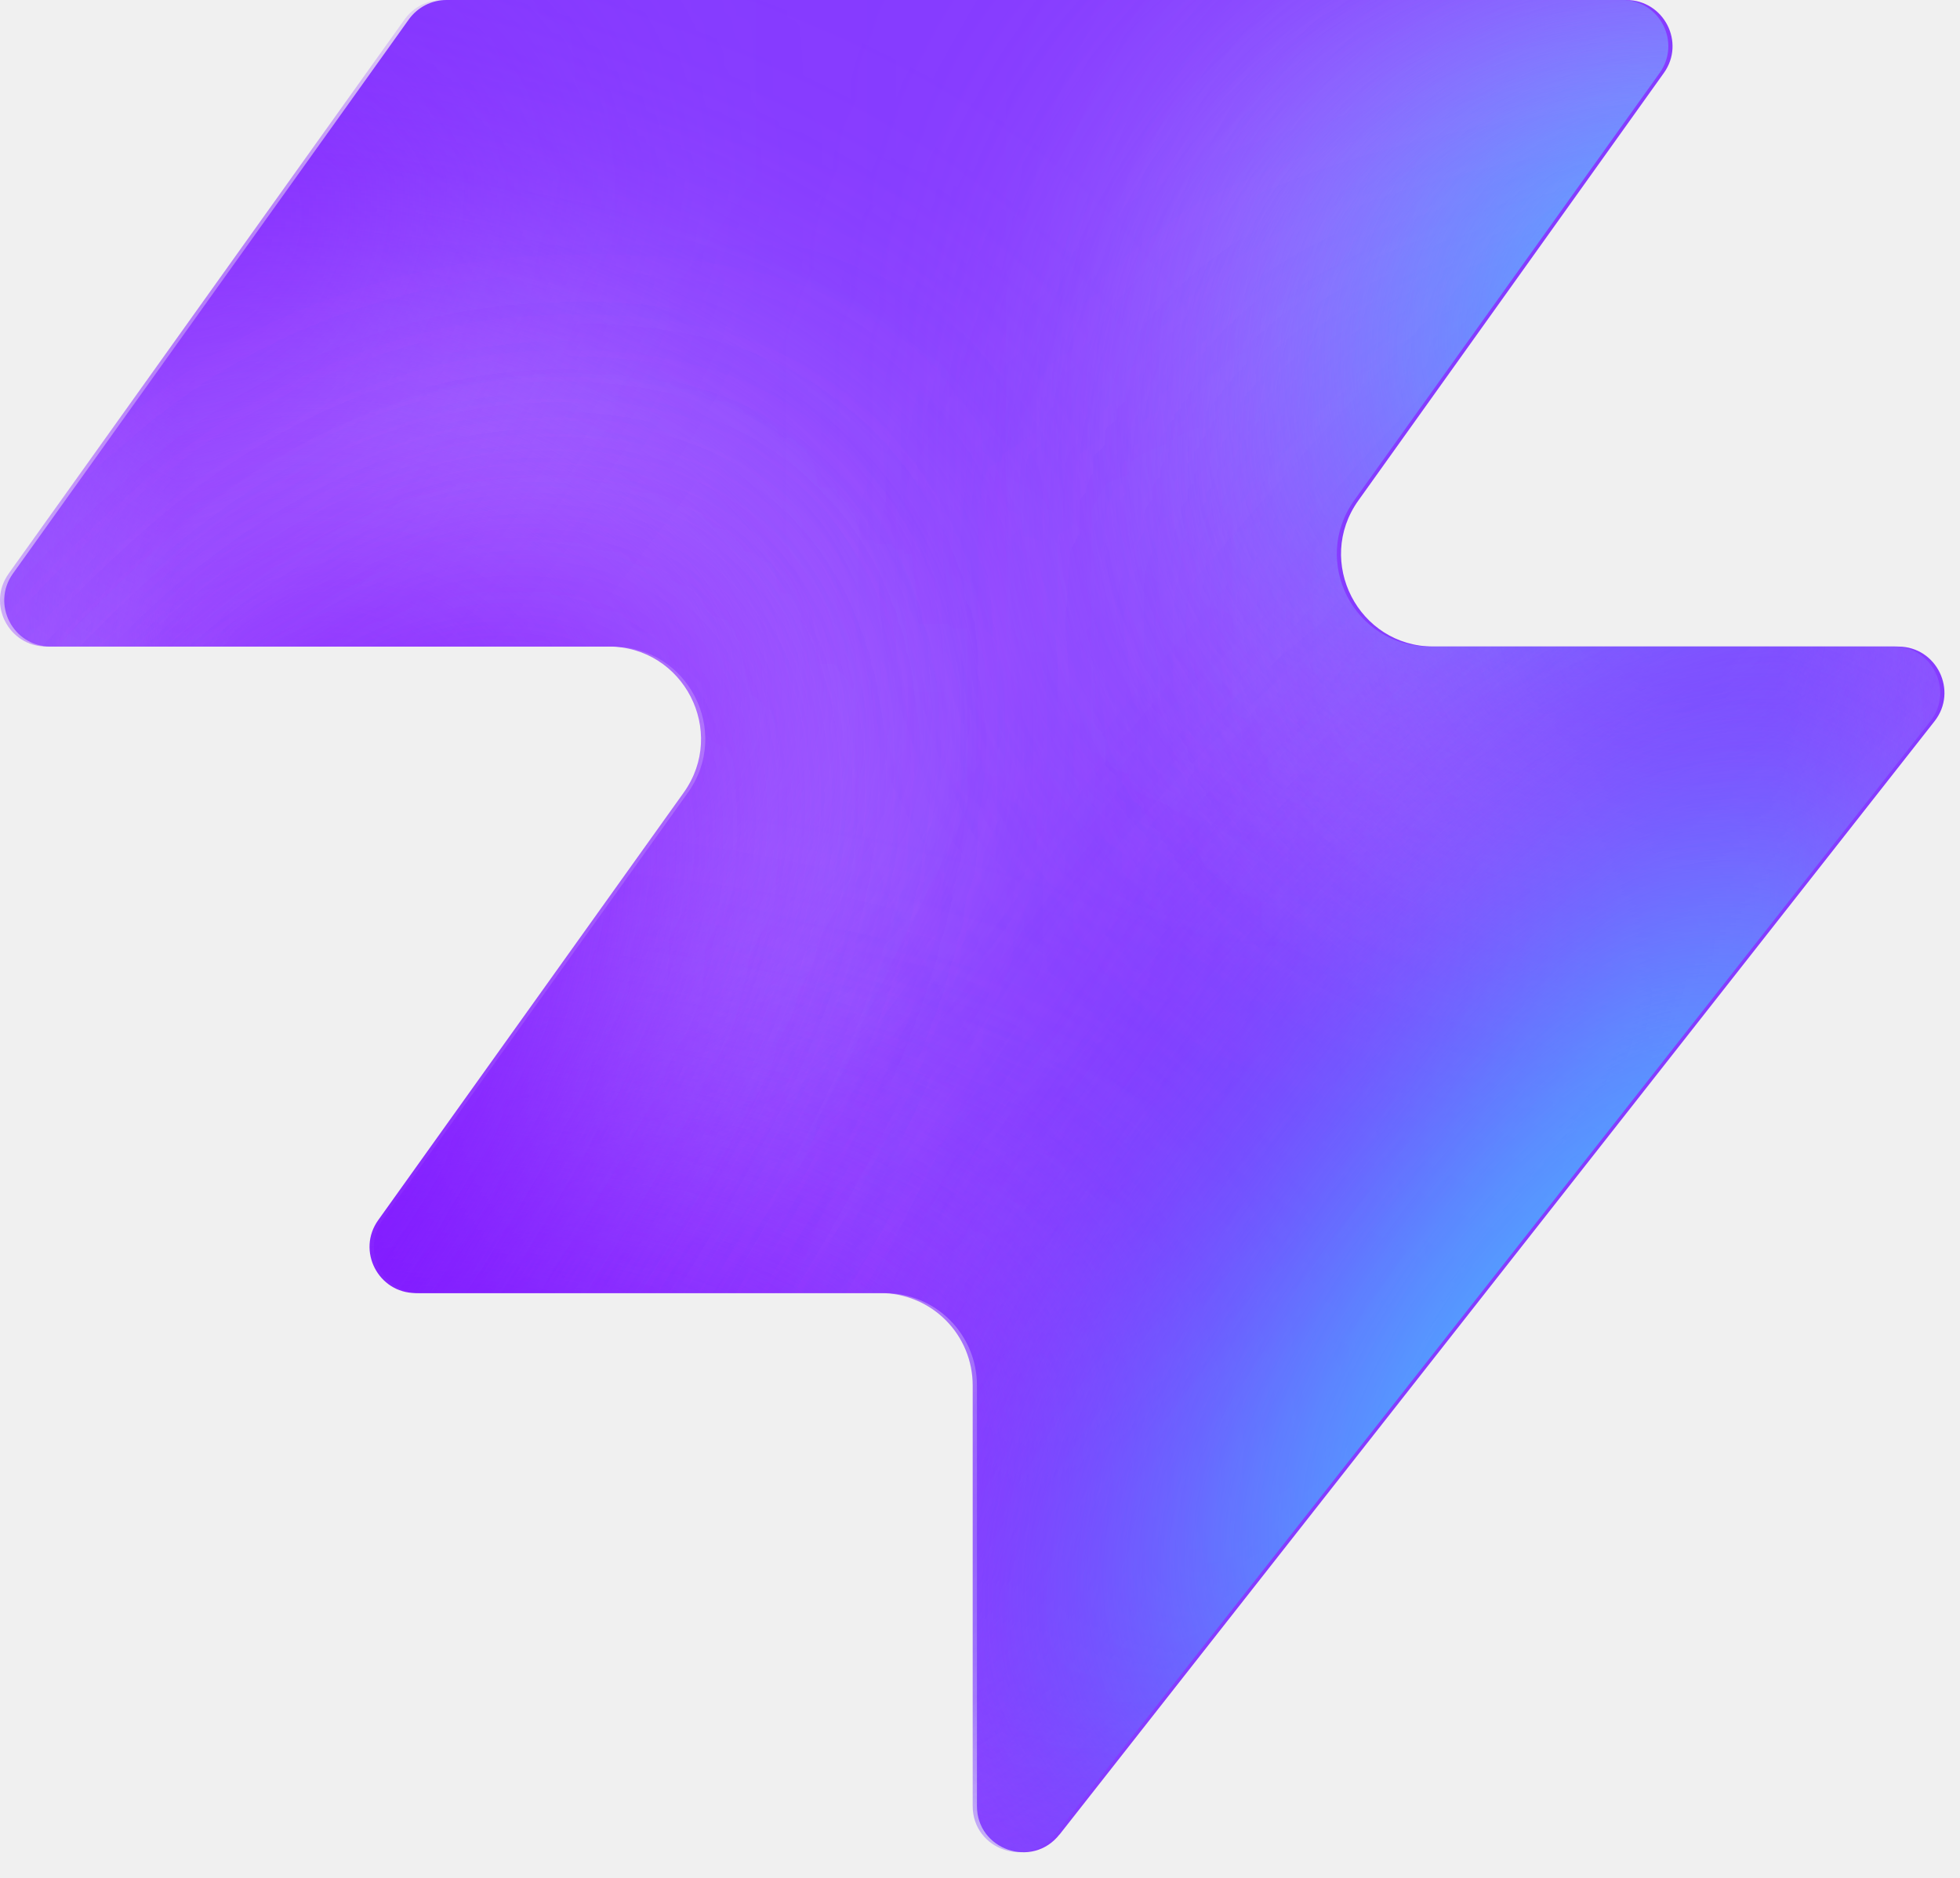
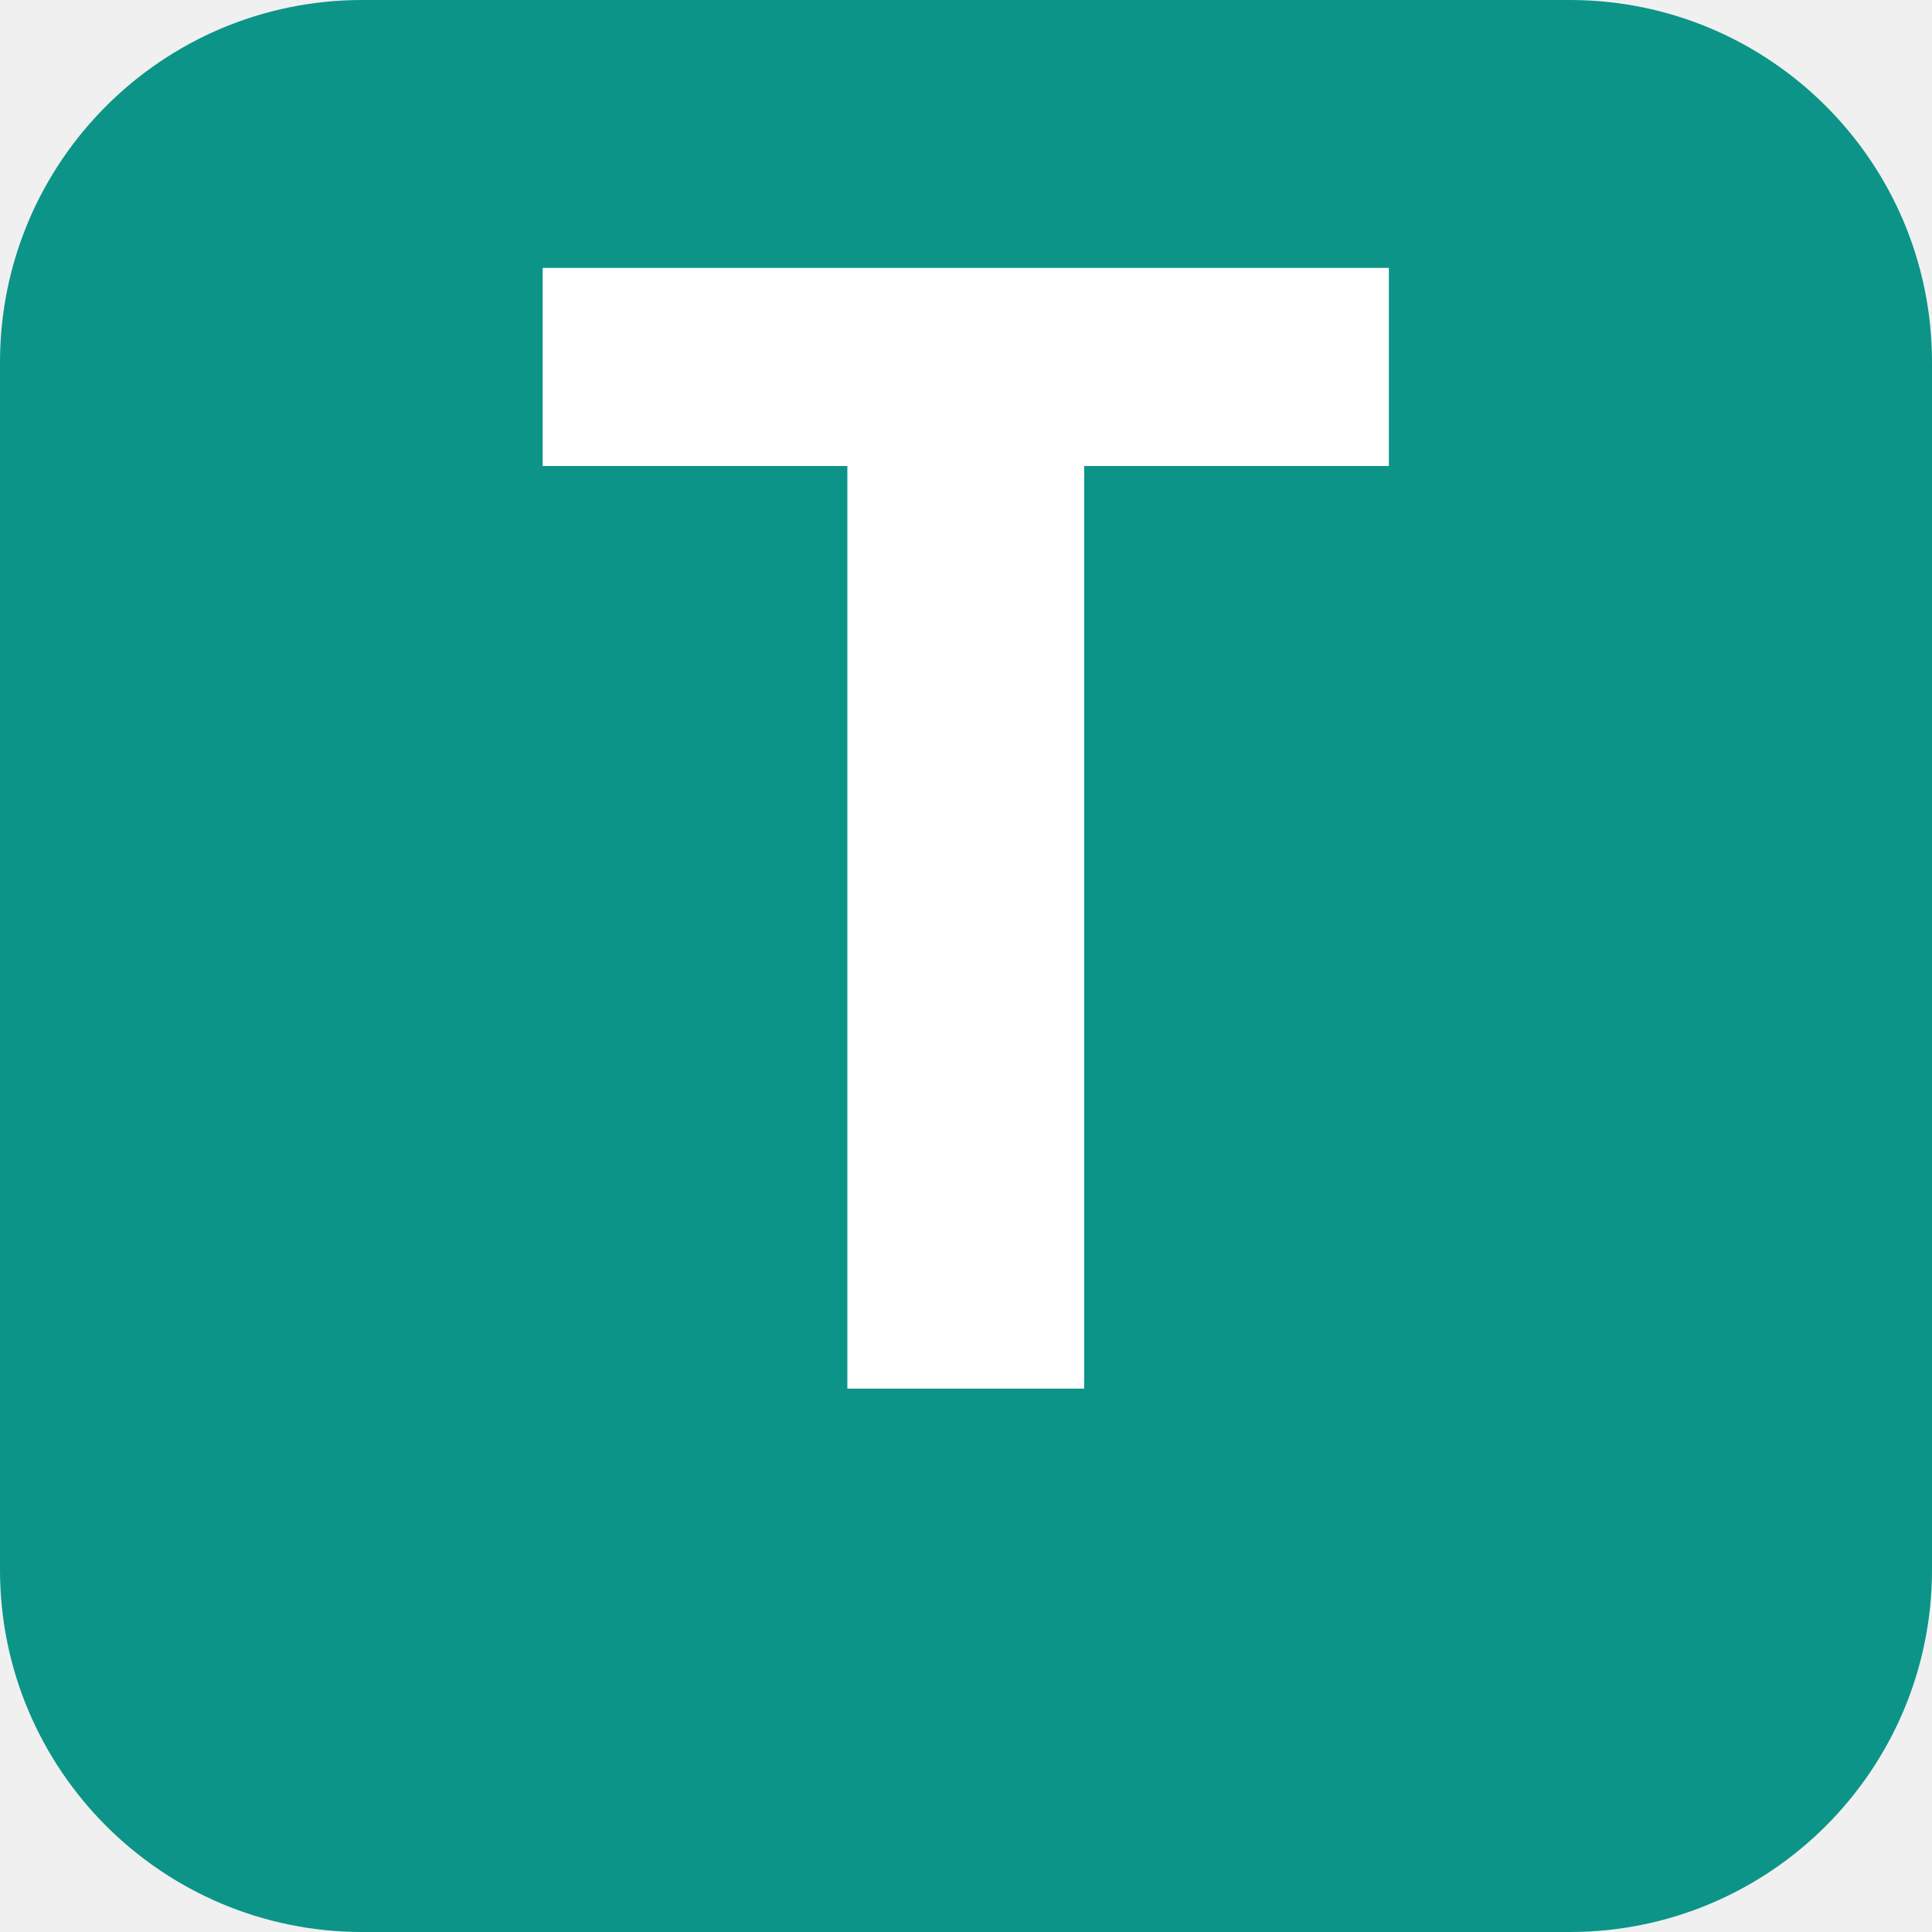
- <svg xmlns="http://www.w3.org/2000/svg" width="48" height="46" fill="none" viewBox="0 0 48 46">
-   <path fill="#863bff" d="M25.946 44.938c-.664.845-2.021.375-2.021-.698V33.937a2.26 2.26 0 0 0-2.262-2.262H10.287c-.92 0-1.456-1.04-.92-1.788l7.48-10.471c1.07-1.497 0-3.578-1.842-3.578H1.237c-.92 0-1.456-1.04-.92-1.788L10.013.474c.214-.297.556-.474.92-.474h28.894c.92 0 1.456 1.04.92 1.788l-7.48 10.471c-1.07 1.498 0 3.579 1.842 3.579h11.377c.943 0 1.473 1.088.89 1.83L25.947 44.94z" style="fill:#863bff;fill:color(display-p3 .525 .23 1);fill-opacity:1" />
-   <mask id="a" width="48" height="46" x="0" y="0" maskUnits="userSpaceOnUse" style="mask-type:alpha">
-     <path fill="#000" d="M25.842 44.938c-.664.844-2.021.375-2.021-.698V33.937a2.26 2.26 0 0 0-2.262-2.262H10.183c-.92 0-1.456-1.04-.92-1.788l7.48-10.471c1.07-1.498 0-3.579-1.842-3.579H1.133c-.92 0-1.456-1.04-.92-1.787L9.91.473c.214-.297.556-.474.92-.474h28.894c.92 0 1.456 1.04.92 1.788l-7.48 10.471c-1.07 1.498 0 3.578 1.842 3.578h11.377c.943 0 1.473 1.088.89 1.832L25.843 44.94z" style="fill:#000;fill-opacity:1" />
-   </mask>
-   <g mask="url(#a)">
-     <g filter="url(#b)">
-       <ellipse cx="5.508" cy="14.704" fill="#ede6ff" rx="5.508" ry="14.704" style="fill:#ede6ff;fill:color(display-p3 .927 .903 1);fill-opacity:1" transform="matrix(.00324 1 1 -.00324 -4.47 31.516)" />
-     </g>
-     <g filter="url(#c)">
-       <ellipse cx="10.399" cy="29.851" fill="#ede6ff" rx="10.399" ry="29.851" style="fill:#ede6ff;fill:color(display-p3 .927 .903 1);fill-opacity:1" transform="matrix(.00324 1 1 -.00324 -39.328 7.883)" />
-     </g>
-     <g filter="url(#d)">
-       <ellipse cx="5.508" cy="30.487" fill="#7e14ff" rx="5.508" ry="30.487" style="fill:#7e14ff;fill:color(display-p3 .492 .077 1);fill-opacity:1" transform="rotate(89.814 -25.913 -14.639)scale(1 -1)" />
-     </g>
-     <g filter="url(#e)">
-       <ellipse cx="5.508" cy="30.599" fill="#7e14ff" rx="5.508" ry="30.599" style="fill:#7e14ff;fill:color(display-p3 .492 .077 1);fill-opacity:1" transform="rotate(89.814 -32.644 -3.334)scale(1 -1)" />
-     </g>
-     <g filter="url(#f)">
-       <ellipse cx="5.508" cy="30.599" fill="#7e14ff" rx="5.508" ry="30.599" style="fill:#7e14ff;fill:color(display-p3 .492 .077 1);fill-opacity:1" transform="matrix(.00324 1 1 -.00324 -34.34 30.47)" />
-     </g>
-     <g filter="url(#g)">
-       <ellipse cx="14.072" cy="22.078" fill="#ede6ff" rx="14.072" ry="22.078" style="fill:#ede6ff;fill:color(display-p3 .927 .903 1);fill-opacity:1" transform="rotate(93.35 24.506 48.493)scale(-1 1)" />
-     </g>
-     <g filter="url(#h)">
-       <ellipse cx="3.47" cy="21.501" fill="#7e14ff" rx="3.47" ry="21.501" style="fill:#7e14ff;fill:color(display-p3 .492 .077 1);fill-opacity:1" transform="rotate(89.009 28.708 47.59)scale(-1 1)" />
-     </g>
-     <g filter="url(#i)">
-       <ellipse cx="3.47" cy="21.501" fill="#7e14ff" rx="3.47" ry="21.501" style="fill:#7e14ff;fill:color(display-p3 .492 .077 1);fill-opacity:1" transform="rotate(89.009 28.708 47.59)scale(-1 1)" />
-     </g>
-     <g filter="url(#j)">
-       <ellipse cx=".387" cy="8.972" fill="#7e14ff" rx="4.407" ry="29.108" style="fill:#7e14ff;fill:color(display-p3 .492 .077 1);fill-opacity:1" transform="rotate(39.51 .387 8.972)" />
-     </g>
-     <g filter="url(#k)">
-       <ellipse cx="47.523" cy="-6.092" fill="#7e14ff" rx="4.407" ry="29.108" style="fill:#7e14ff;fill:color(display-p3 .492 .077 1);fill-opacity:1" transform="rotate(37.892 47.523 -6.092)" />
-     </g>
-     <g filter="url(#l)">
-       <ellipse cx="41.412" cy="6.333" fill="#47bfff" rx="5.971" ry="9.665" style="fill:#47bfff;fill:color(display-p3 .28 .748 1);fill-opacity:1" transform="rotate(37.892 41.412 6.333)" />
-     </g>
-     <g filter="url(#m)">
-       <ellipse cx="-1.879" cy="38.332" fill="#7e14ff" rx="4.407" ry="29.108" style="fill:#7e14ff;fill:color(display-p3 .492 .077 1);fill-opacity:1" transform="rotate(37.892 -1.88 38.332)" />
-     </g>
-     <g filter="url(#n)">
-       <ellipse cx="-1.879" cy="38.332" fill="#7e14ff" rx="4.407" ry="29.108" style="fill:#7e14ff;fill:color(display-p3 .492 .077 1);fill-opacity:1" transform="rotate(37.892 -1.88 38.332)" />
-     </g>
-     <g filter="url(#o)">
-       <ellipse cx="35.651" cy="29.907" fill="#7e14ff" rx="4.407" ry="29.108" style="fill:#7e14ff;fill:color(display-p3 .492 .077 1);fill-opacity:1" transform="rotate(37.892 35.651 29.907)" />
-     </g>
-     <g filter="url(#p)">
-       <ellipse cx="38.418" cy="32.4" fill="#47bfff" rx="5.971" ry="15.297" style="fill:#47bfff;fill:color(display-p3 .28 .748 1);fill-opacity:1" transform="rotate(37.892 38.418 32.4)" />
-     </g>
-   </g>
-   <defs>
-     <filter id="b" width="60.045" height="41.654" x="-19.77" y="16.149" color-interpolation-filters="sRGB" filterUnits="userSpaceOnUse">
-       <feFlood flood-opacity="0" result="BackgroundImageFix" />
-       <feBlend in="SourceGraphic" in2="BackgroundImageFix" result="shape" />
-       <feGaussianBlur result="effect1_foregroundBlur_2002_17158" stdDeviation="7.659" />
-     </filter>
-     <filter id="c" width="90.34" height="51.437" x="-54.613" y="-7.533" color-interpolation-filters="sRGB" filterUnits="userSpaceOnUse">
-       <feFlood flood-opacity="0" result="BackgroundImageFix" />
-       <feBlend in="SourceGraphic" in2="BackgroundImageFix" result="shape" />
-       <feGaussianBlur result="effect1_foregroundBlur_2002_17158" stdDeviation="7.659" />
-     </filter>
-     <filter id="d" width="79.355" height="29.4" x="-49.64" y="2.03" color-interpolation-filters="sRGB" filterUnits="userSpaceOnUse">
-       <feFlood flood-opacity="0" result="BackgroundImageFix" />
-       <feBlend in="SourceGraphic" in2="BackgroundImageFix" result="shape" />
-       <feGaussianBlur result="effect1_foregroundBlur_2002_17158" stdDeviation="4.596" />
-     </filter>
-     <filter id="e" width="79.579" height="29.4" x="-45.045" y="20.029" color-interpolation-filters="sRGB" filterUnits="userSpaceOnUse">
-       <feFlood flood-opacity="0" result="BackgroundImageFix" />
-       <feBlend in="SourceGraphic" in2="BackgroundImageFix" result="shape" />
-       <feGaussianBlur result="effect1_foregroundBlur_2002_17158" stdDeviation="4.596" />
-     </filter>
-     <filter id="f" width="79.579" height="29.4" x="-43.513" y="21.178" color-interpolation-filters="sRGB" filterUnits="userSpaceOnUse">
-       <feFlood flood-opacity="0" result="BackgroundImageFix" />
-       <feBlend in="SourceGraphic" in2="BackgroundImageFix" result="shape" />
-       <feGaussianBlur result="effect1_foregroundBlur_2002_17158" stdDeviation="4.596" />
-     </filter>
-     <filter id="g" width="74.749" height="58.852" x="15.756" y="-17.901" color-interpolation-filters="sRGB" filterUnits="userSpaceOnUse">
-       <feFlood flood-opacity="0" result="BackgroundImageFix" />
-       <feBlend in="SourceGraphic" in2="BackgroundImageFix" result="shape" />
-       <feGaussianBlur result="effect1_foregroundBlur_2002_17158" stdDeviation="7.659" />
-     </filter>
-     <filter id="h" width="61.377" height="25.362" x="23.548" y="2.284" color-interpolation-filters="sRGB" filterUnits="userSpaceOnUse">
-       <feFlood flood-opacity="0" result="BackgroundImageFix" />
-       <feBlend in="SourceGraphic" in2="BackgroundImageFix" result="shape" />
-       <feGaussianBlur result="effect1_foregroundBlur_2002_17158" stdDeviation="4.596" />
-     </filter>
-     <filter id="i" width="61.377" height="25.362" x="23.548" y="2.284" color-interpolation-filters="sRGB" filterUnits="userSpaceOnUse">
-       <feFlood flood-opacity="0" result="BackgroundImageFix" />
-       <feBlend in="SourceGraphic" in2="BackgroundImageFix" result="shape" />
-       <feGaussianBlur result="effect1_foregroundBlur_2002_17158" stdDeviation="4.596" />
-     </filter>
-     <filter id="j" width="56.045" height="63.649" x="-27.636" y="-22.853" color-interpolation-filters="sRGB" filterUnits="userSpaceOnUse">
-       <feFlood flood-opacity="0" result="BackgroundImageFix" />
-       <feBlend in="SourceGraphic" in2="BackgroundImageFix" result="shape" />
-       <feGaussianBlur result="effect1_foregroundBlur_2002_17158" stdDeviation="4.596" />
-     </filter>
-     <filter id="k" width="54.814" height="64.646" x="20.116" y="-38.415" color-interpolation-filters="sRGB" filterUnits="userSpaceOnUse">
-       <feFlood flood-opacity="0" result="BackgroundImageFix" />
-       <feBlend in="SourceGraphic" in2="BackgroundImageFix" result="shape" />
-       <feGaussianBlur result="effect1_foregroundBlur_2002_17158" stdDeviation="4.596" />
-     </filter>
-     <filter id="l" width="33.541" height="35.313" x="24.641" y="-11.323" color-interpolation-filters="sRGB" filterUnits="userSpaceOnUse">
-       <feFlood flood-opacity="0" result="BackgroundImageFix" />
-       <feBlend in="SourceGraphic" in2="BackgroundImageFix" result="shape" />
-       <feGaussianBlur result="effect1_foregroundBlur_2002_17158" stdDeviation="4.596" />
-     </filter>
-     <filter id="m" width="54.814" height="64.646" x="-29.286" y="6.009" color-interpolation-filters="sRGB" filterUnits="userSpaceOnUse">
-       <feFlood flood-opacity="0" result="BackgroundImageFix" />
-       <feBlend in="SourceGraphic" in2="BackgroundImageFix" result="shape" />
-       <feGaussianBlur result="effect1_foregroundBlur_2002_17158" stdDeviation="4.596" />
-     </filter>
-     <filter id="n" width="54.814" height="64.646" x="-29.286" y="6.009" color-interpolation-filters="sRGB" filterUnits="userSpaceOnUse">
-       <feFlood flood-opacity="0" result="BackgroundImageFix" />
-       <feBlend in="SourceGraphic" in2="BackgroundImageFix" result="shape" />
-       <feGaussianBlur result="effect1_foregroundBlur_2002_17158" stdDeviation="4.596" />
-     </filter>
-     <filter id="o" width="54.814" height="64.646" x="8.244" y="-2.416" color-interpolation-filters="sRGB" filterUnits="userSpaceOnUse">
-       <feFlood flood-opacity="0" result="BackgroundImageFix" />
-       <feBlend in="SourceGraphic" in2="BackgroundImageFix" result="shape" />
-       <feGaussianBlur result="effect1_foregroundBlur_2002_17158" stdDeviation="4.596" />
-     </filter>
-     <filter id="p" width="39.409" height="43.623" x="18.713" y="10.588" color-interpolation-filters="sRGB" filterUnits="userSpaceOnUse">
-       <feFlood flood-opacity="0" result="BackgroundImageFix" />
-       <feBlend in="SourceGraphic" in2="BackgroundImageFix" result="shape" />
-       <feGaussianBlur result="effect1_foregroundBlur_2002_17158" stdDeviation="4.596" />
-     </filter>
-   </defs>
+ <svg xmlns="http://www.w3.org/2000/svg" viewBox="0 0 32 32">
+   <rect width="32" height="32" rx="6" fill="#0d9488" />
+   <text x="16" y="23" text-anchor="middle" font-size="26" font-weight="bold" fill="#fff" font-family="sans-serif">T</text>
</svg>
